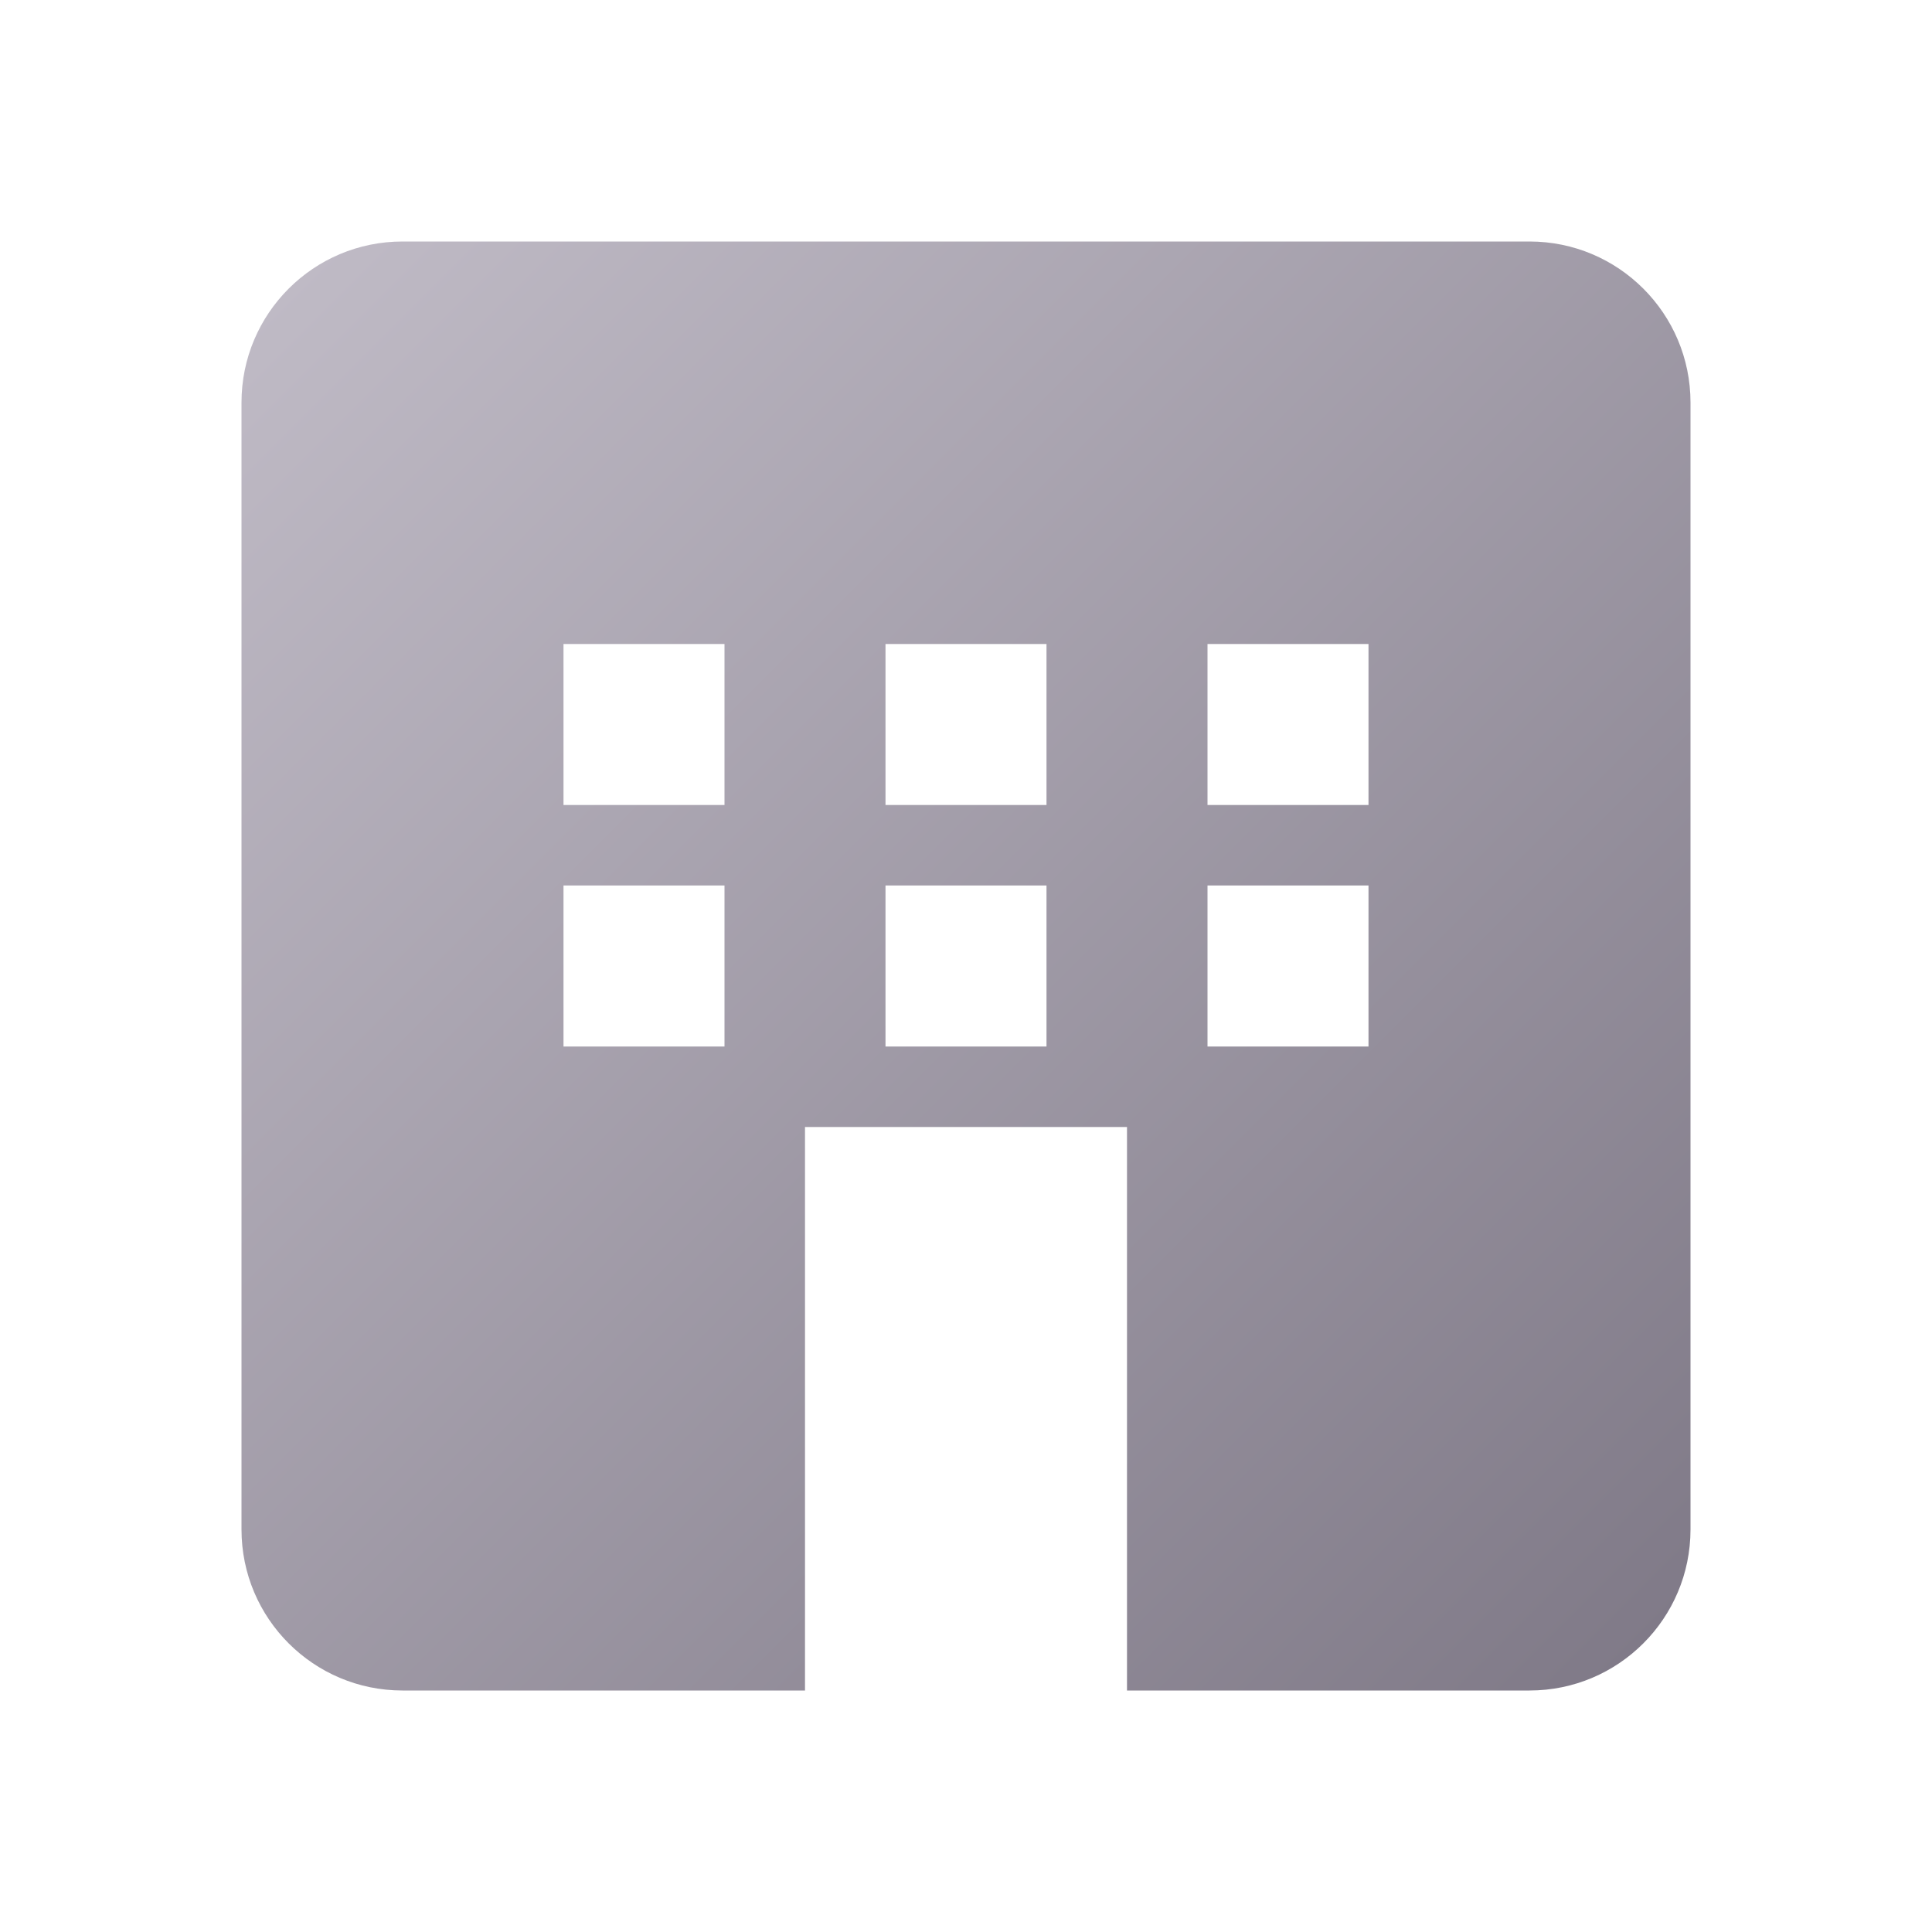
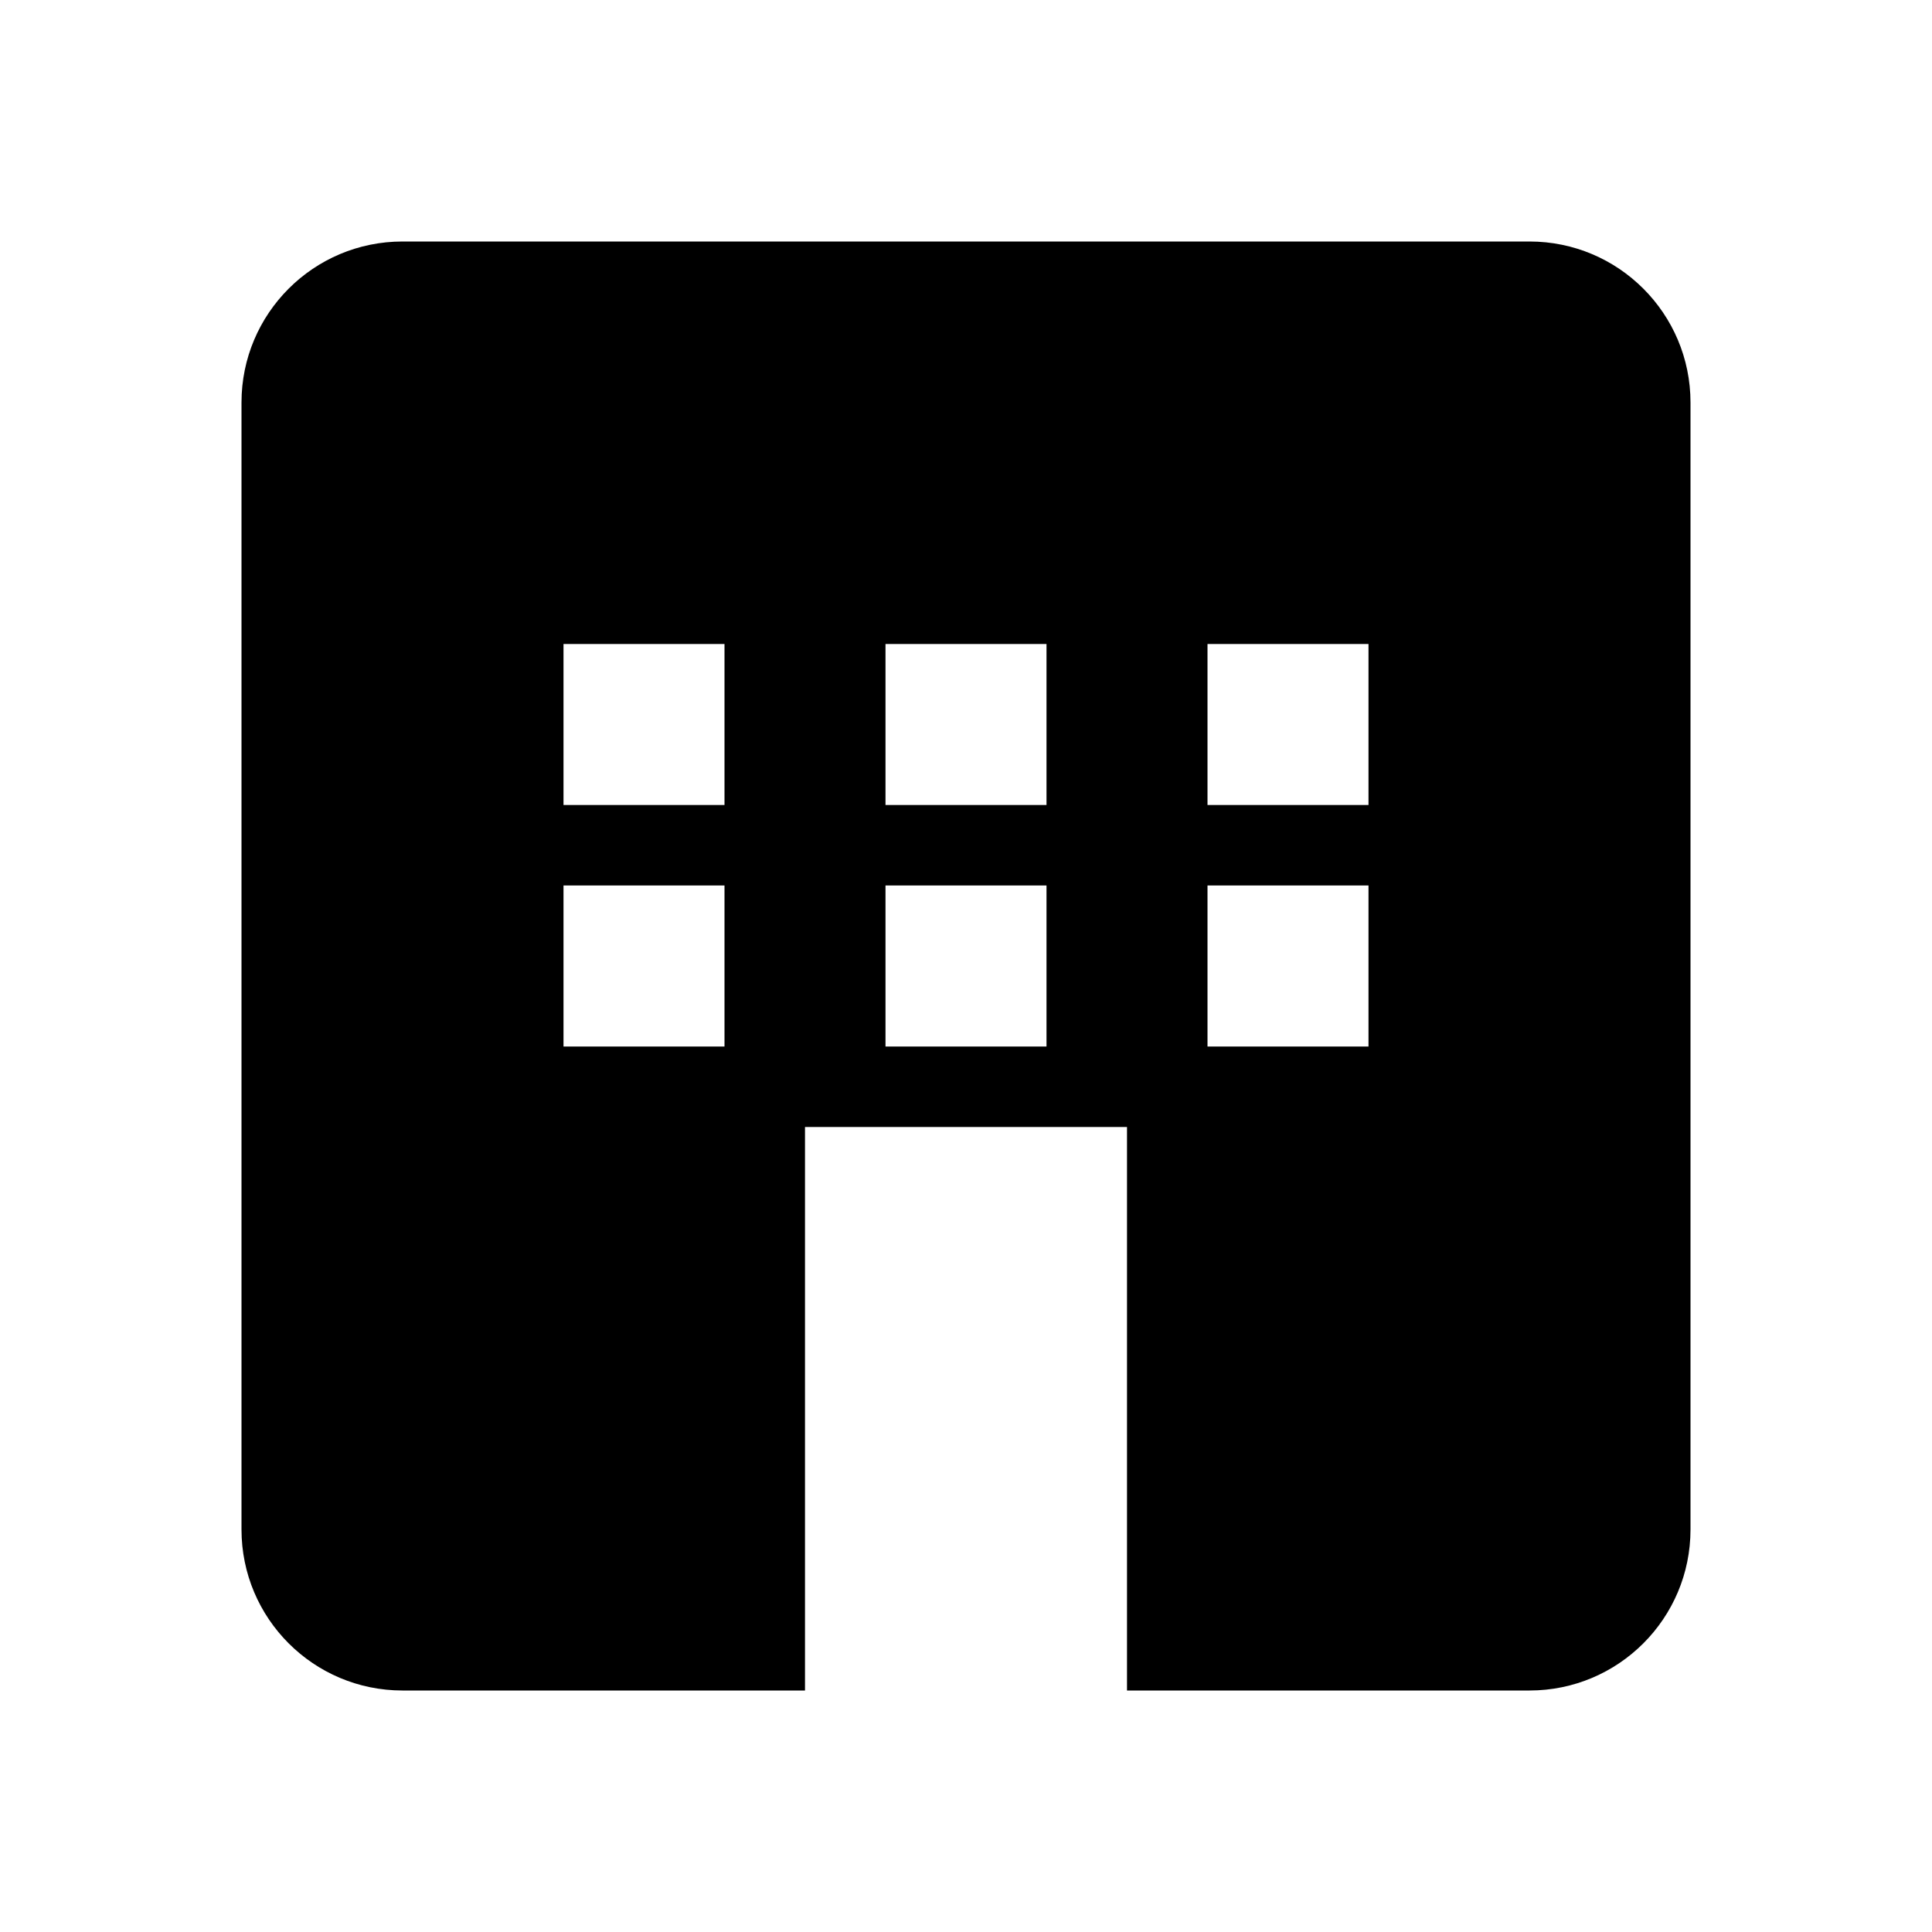
- <svg xmlns="http://www.w3.org/2000/svg" viewBox="0 0 24 24" fill="none">
-   <defs>
-     <linearGradient id="gradCompany" x1="0" y1="0" x2="1" y2="1">
-       <stop offset="0" stop-color="#C1BCC7" />
-       <stop offset="1" stop-color="#7E7886" />
-     </linearGradient>
-   </defs>
-   <path fill="url(#gradCompany)" fill-rule="evenodd" d="     M5 3h14a2 2 0 0 1 2 2v14a2 2 0 0 1-2 2H5a2 2 0 0 1-2-2V5a2 2 0 0 1 2-2z     M10 14h4v7h-4v-7z     M7 8h2v2H7V8zm4 0h2v2h-2V8zm4 0h2v2h-2V8z     M7 11h2v2H7v-2zm4 0h2v2h-2v-2zm4 0h2v2h-2v-2z" />
+ <svg xmlns="http://www.w3.org/2000/svg" viewBox="0 0 24 24" fill="currentColor" class="text-gray-500 w-8 h-8">
+   <path fill-rule="evenodd" d="M5 3h14a2 2 0 0 1 2 2v14a2 2 0 0 1-2 2H5a2 2 0 0 1-2-2V5a2 2 0 0 1 2-2zM10 14h4v7h-4v-7zM7 8h2v2H7V8zm4 0h2v2h-2V8zm4 0h2v2h-2V8zM7 11h2v2H7v-2zm4 0h2v2h-2v-2zm4 0h2v2h-2v-2z" clip-rule="evenodd" />
</svg>
